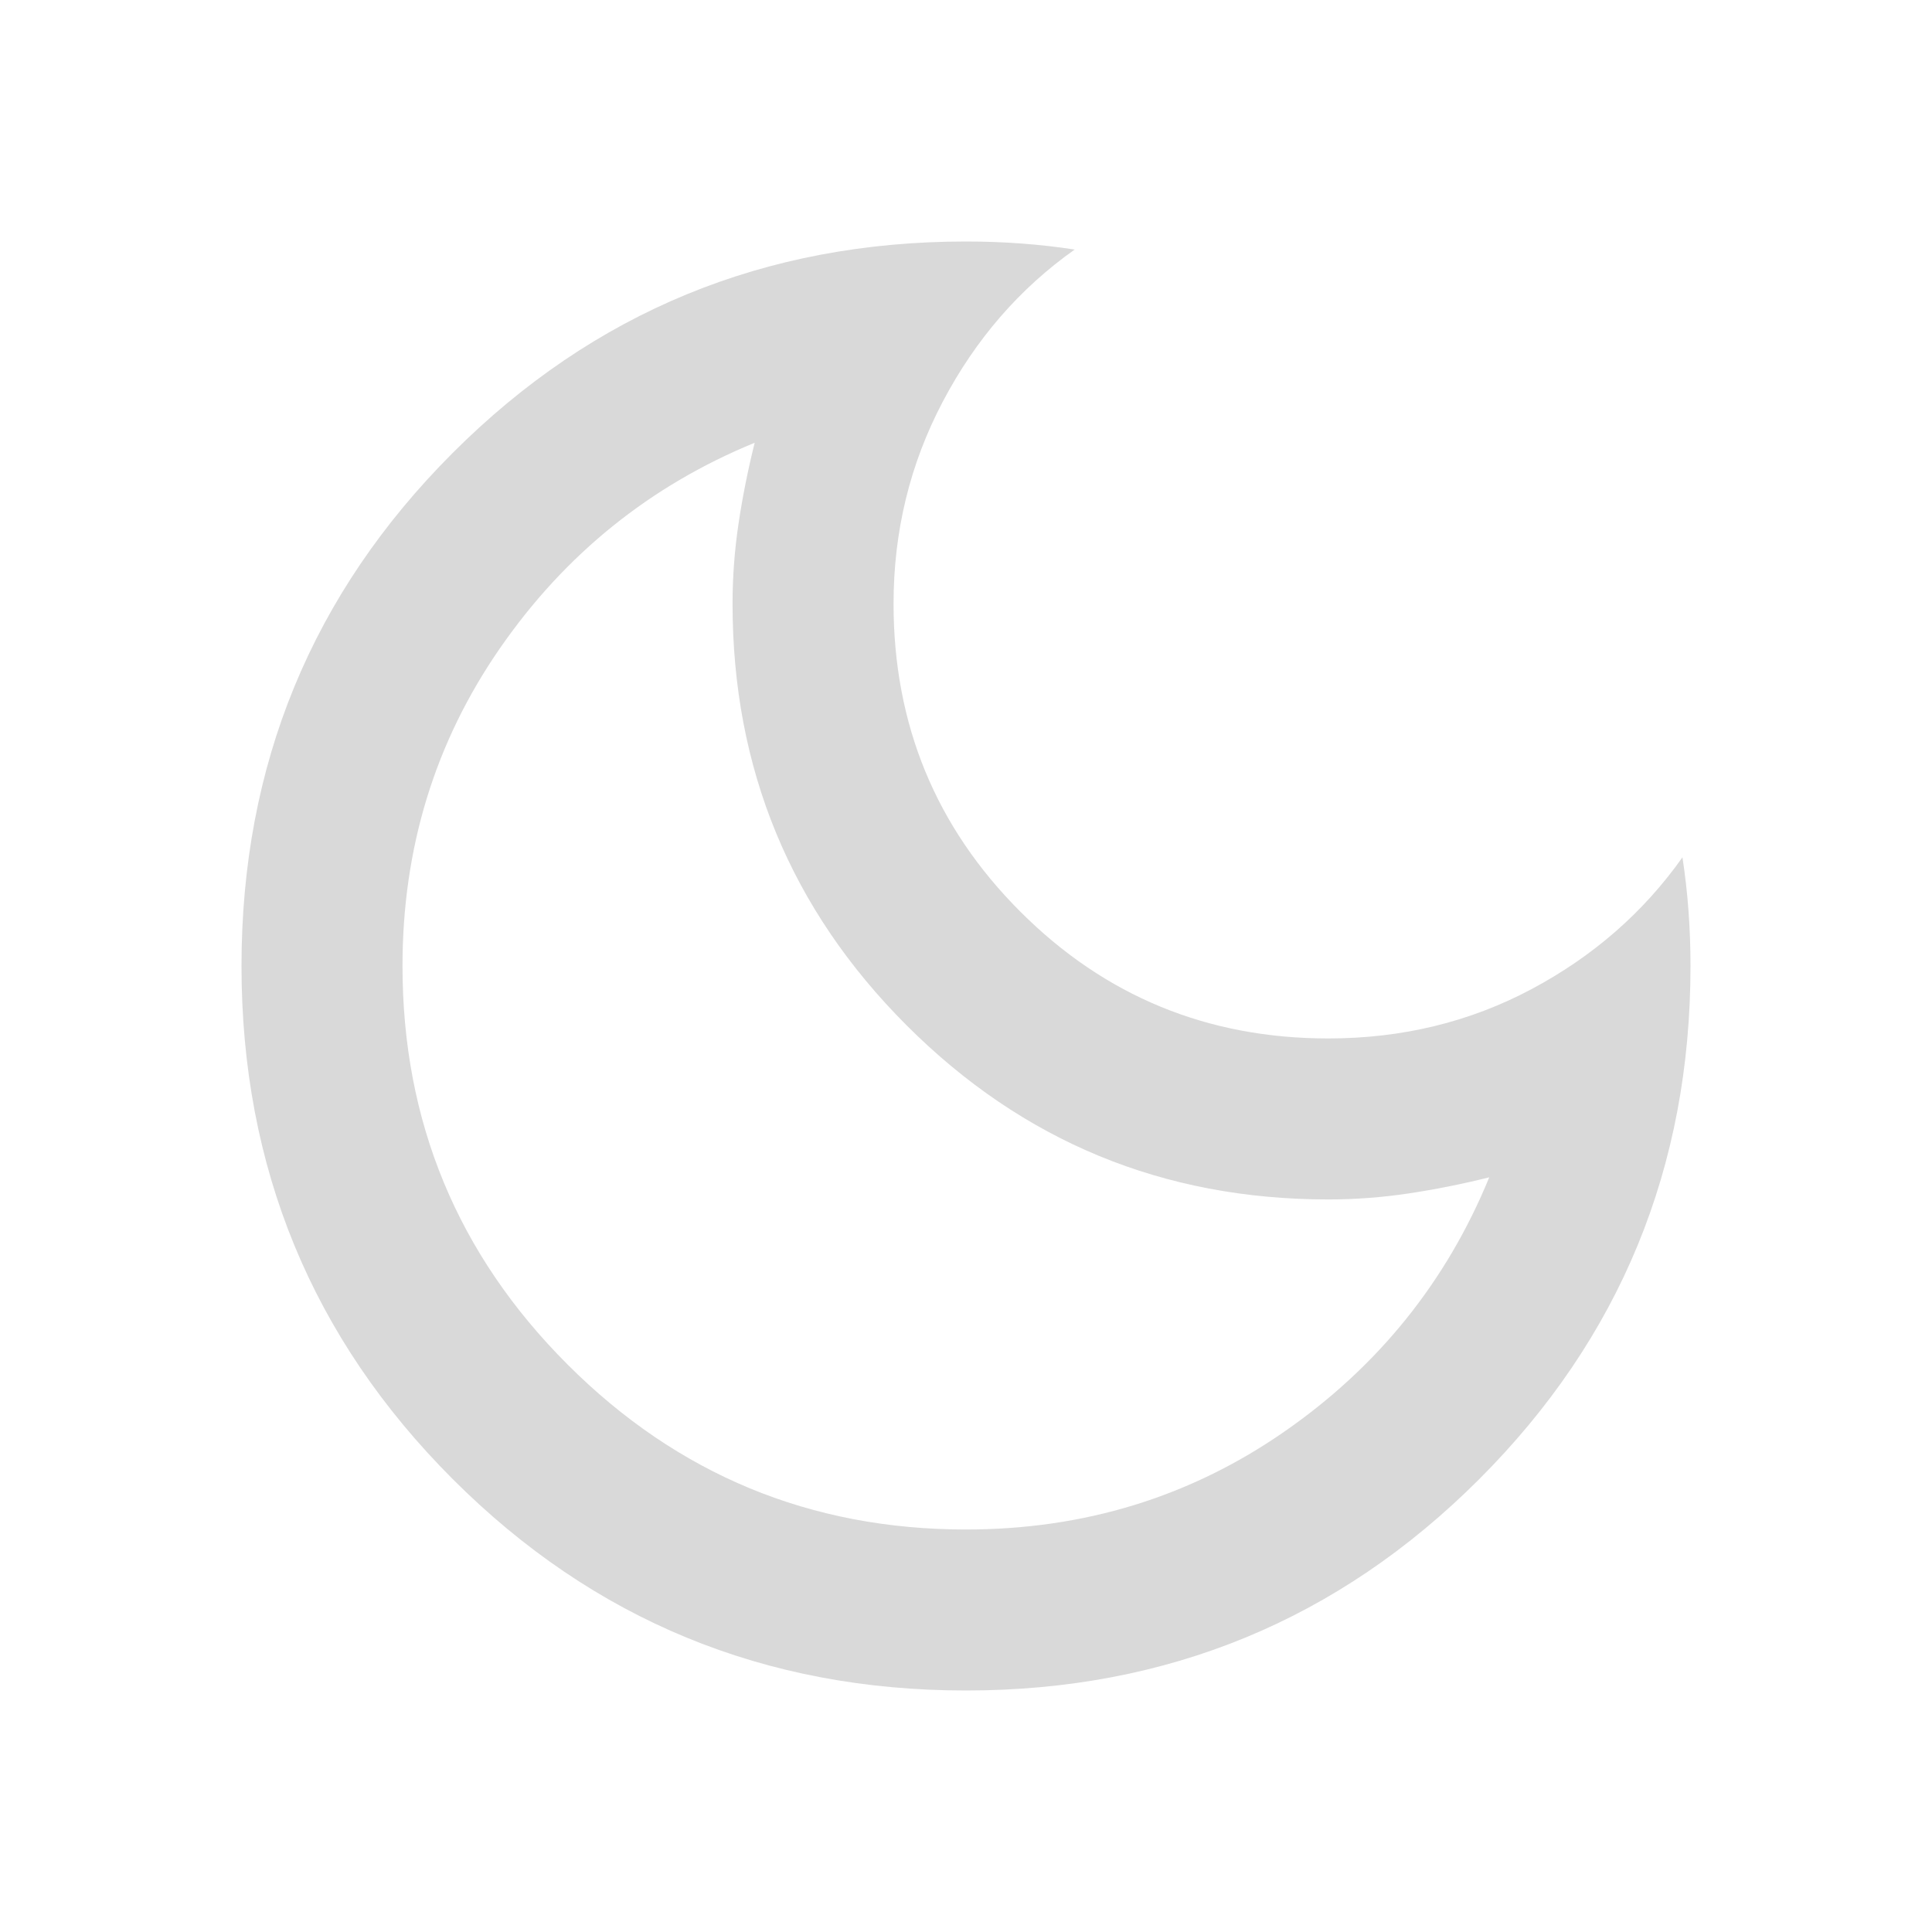
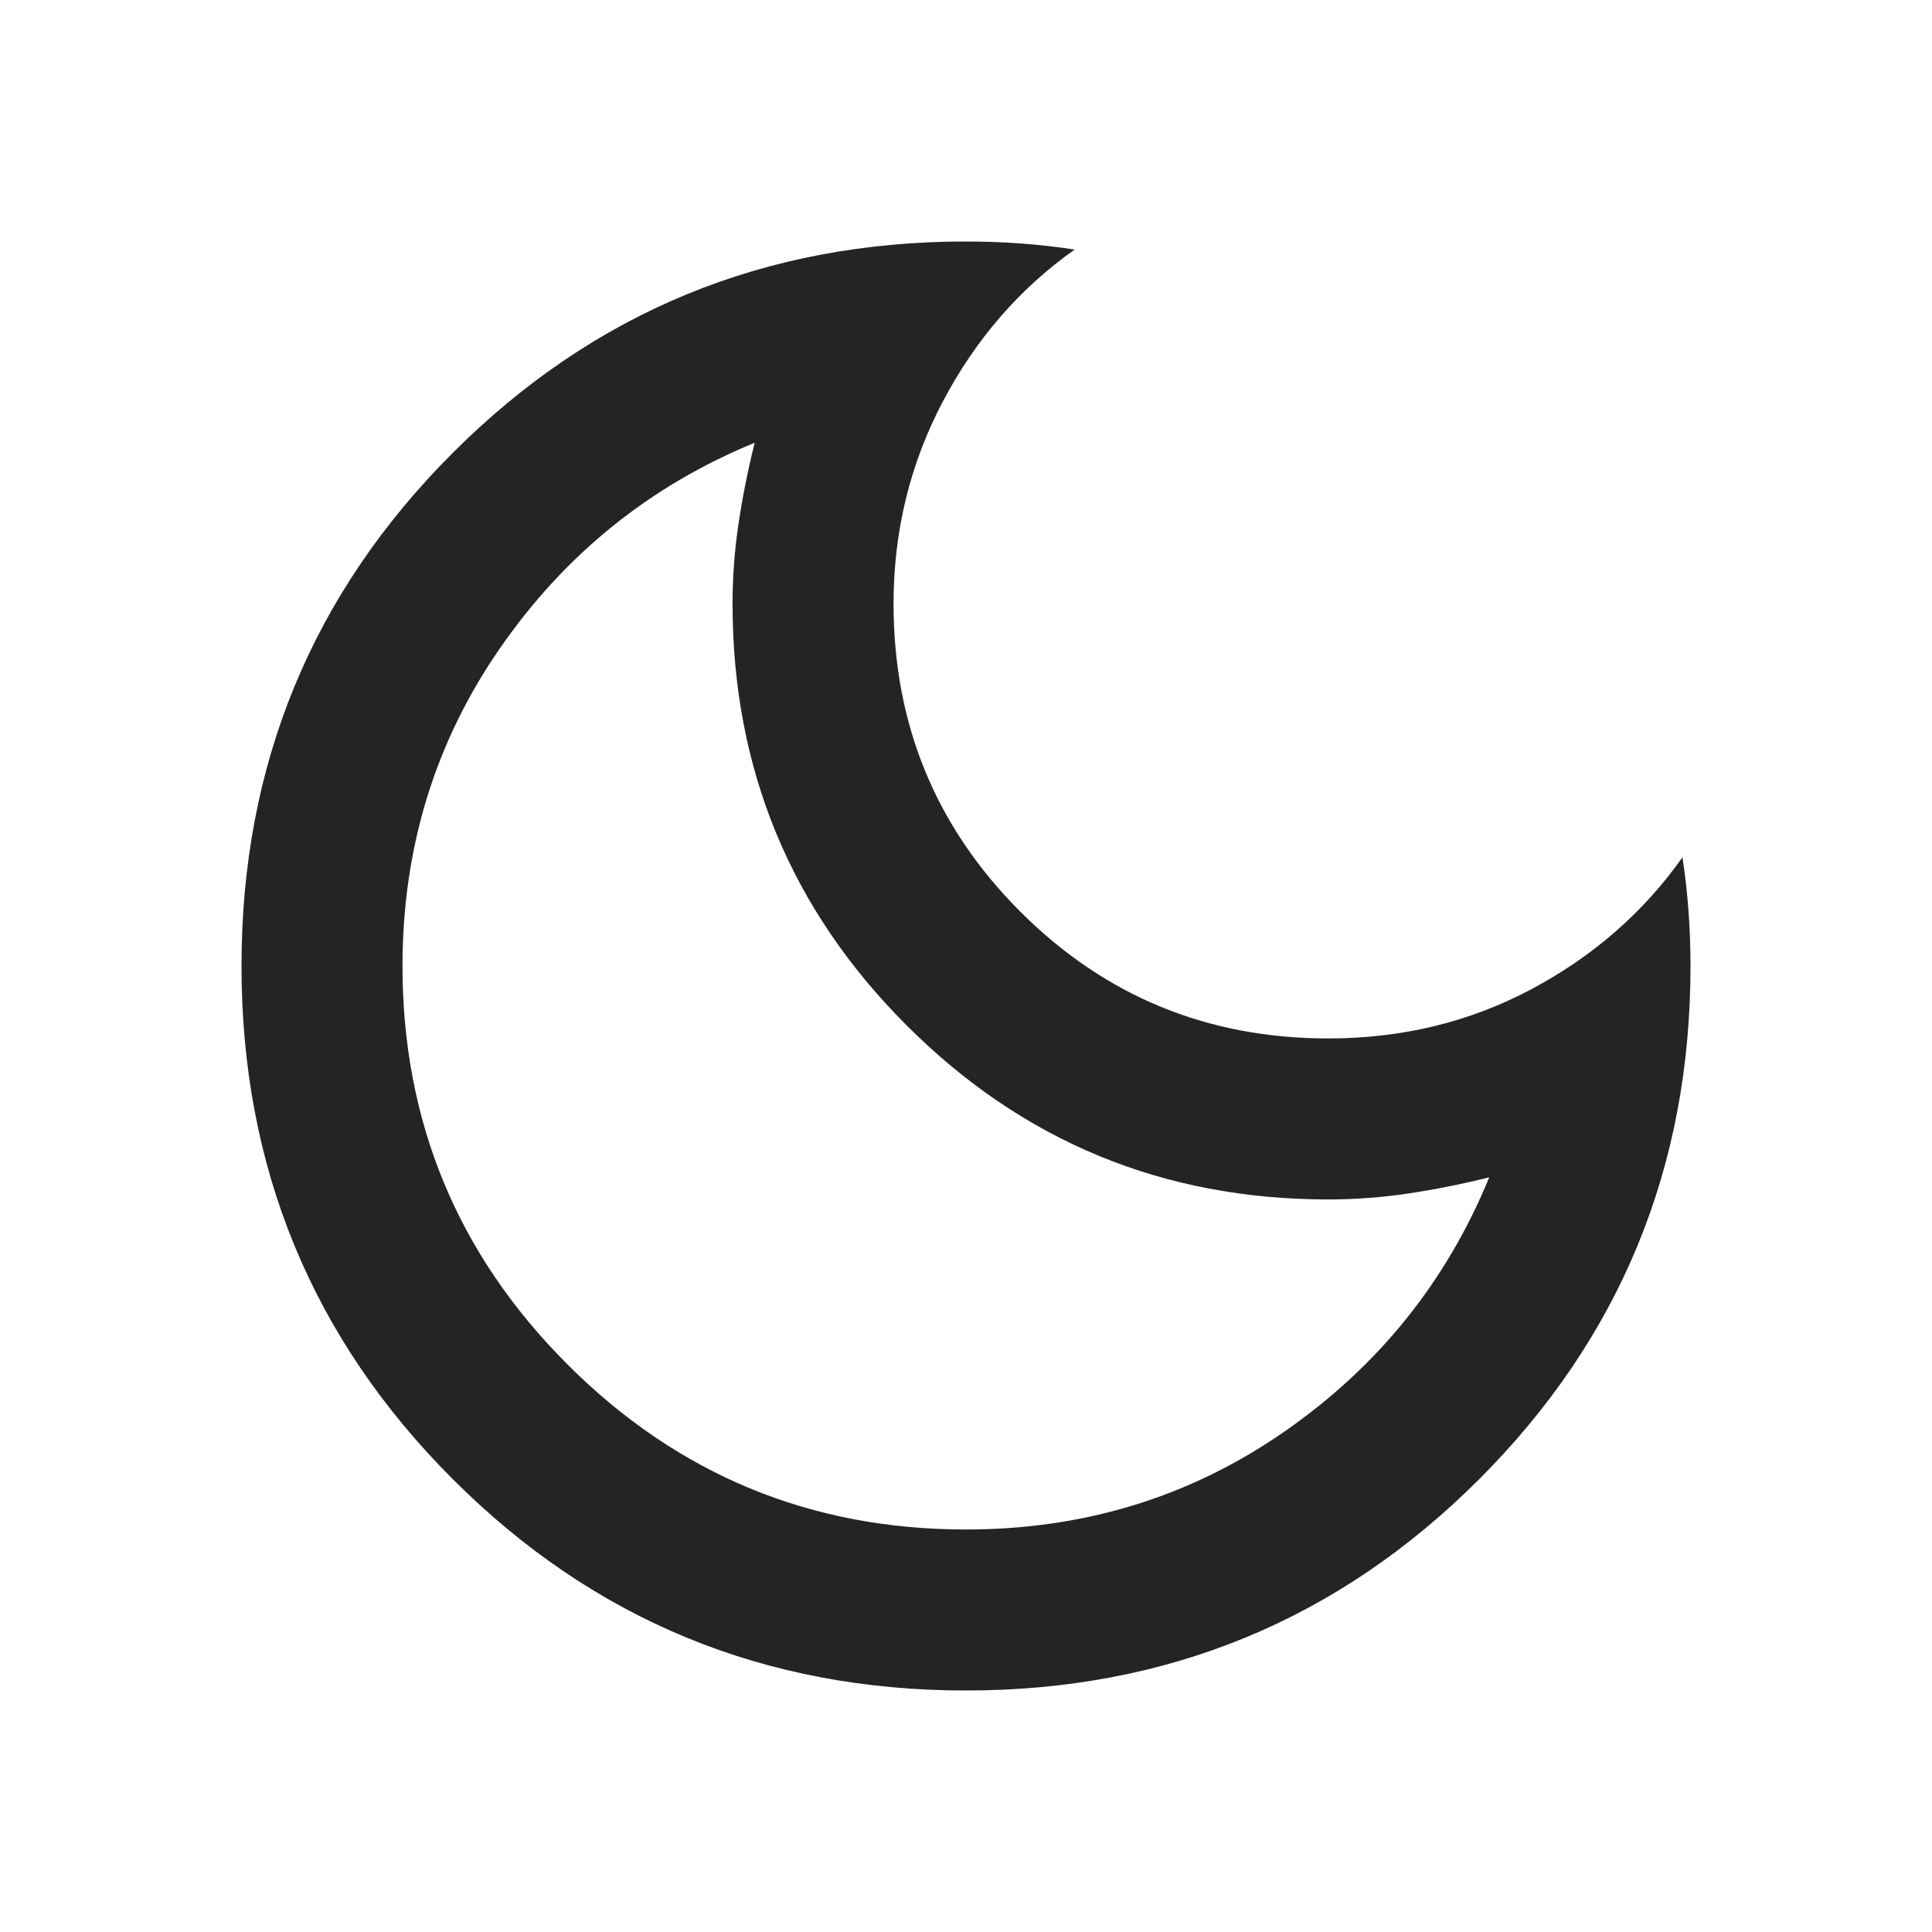
- <svg xmlns="http://www.w3.org/2000/svg" height="24px" viewBox="0 -960 960 960" width="24px" fill="#D9D9D9">
+ <svg xmlns="http://www.w3.org/2000/svg" height="24px" viewBox="0 -960 960 960" width="24px" fill="#242424">
  <path d="M480-120q-150 0-255-105T120-480q0-150 105-255t255-105q14 0 27.5 1t26.5 3q-41 29-65.5 75.5T444-660q0 90 63 153t153 63q55 0 101-24.5t75-65.5q2 13 3 26.5t1 27.5q0 150-105 255T480-120Zm0-80q88 0 158-48.5T740-375q-20 5-40 8t-40 3q-123 0-209.5-86.5T364-660q0-20 3-40t8-40q-78 32-126.5 102T200-480q0 116 82 198t198 82Zm-10-270Z" />
</svg>
